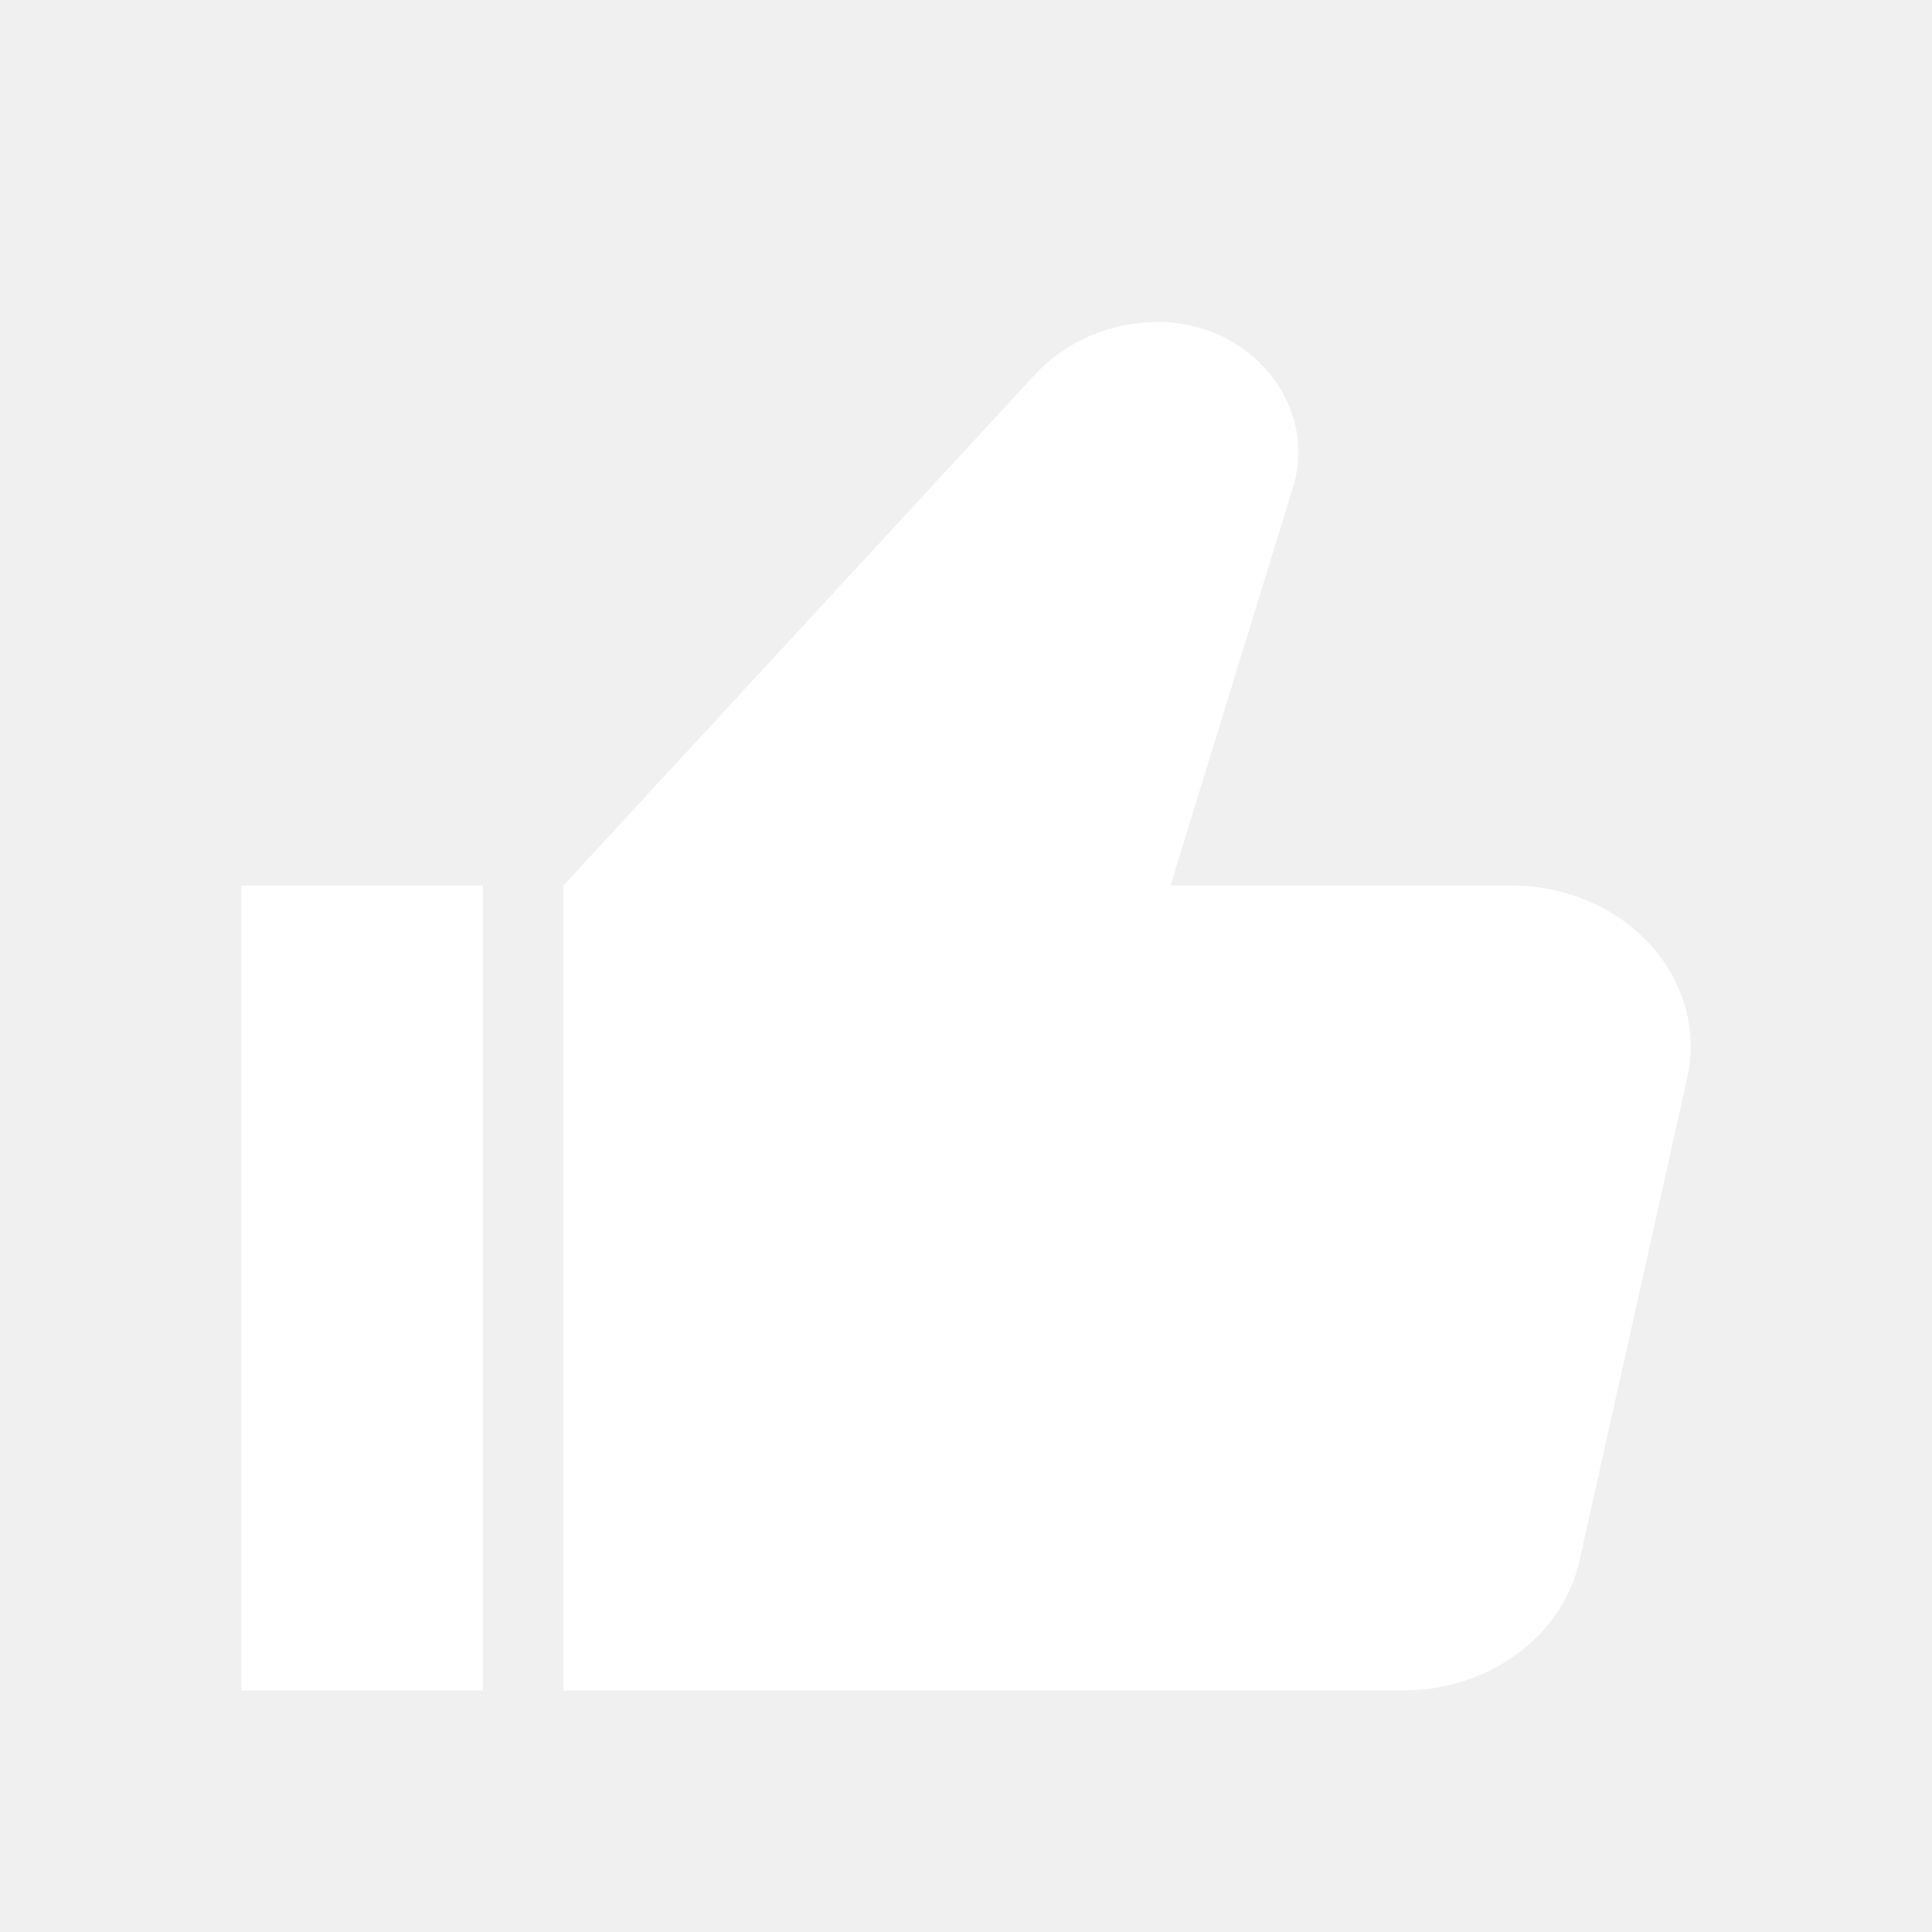
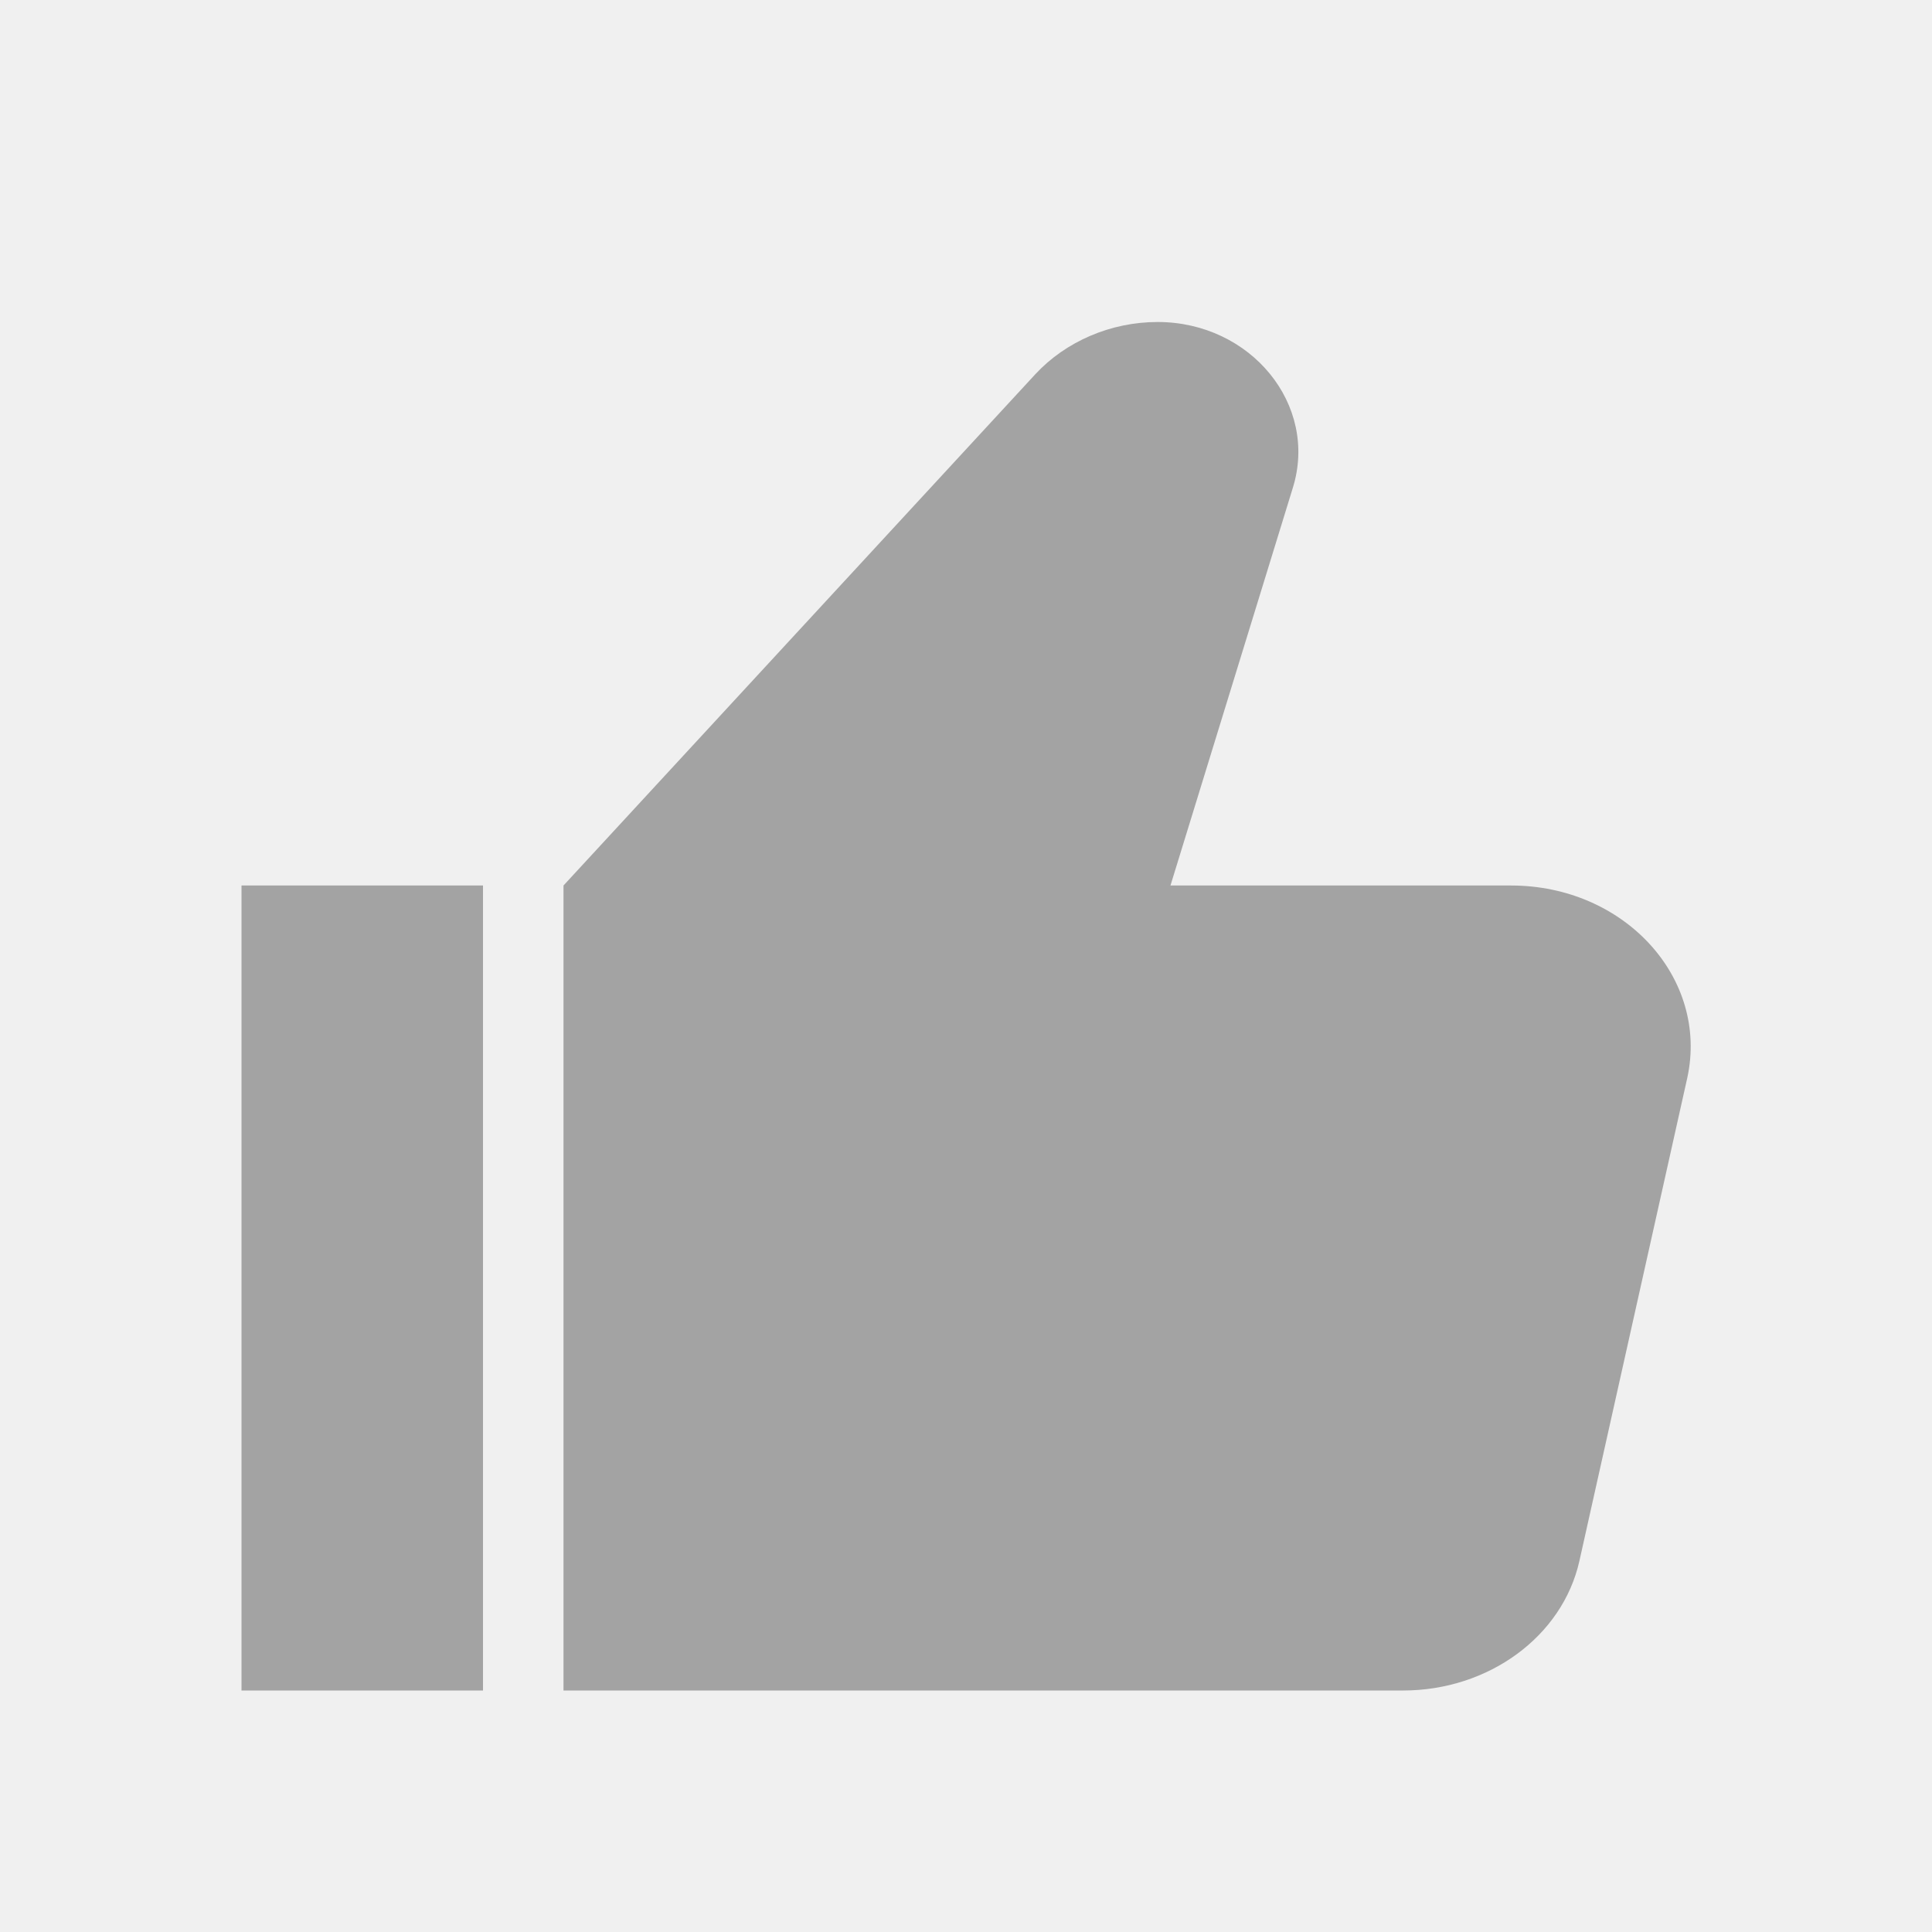
<svg xmlns="http://www.w3.org/2000/svg" width="24" height="24" viewBox="0 0 24 24" fill="none">
-   <path d="M3 11H6V21H3V11ZM18.77 11H14.54L16.06 6.06C16.38 5.03 15.54 4 14.38 4C13.8 4 13.24 4.24 12.86 4.65L7 11V21H17.43C18.49 21 19.41 20.33 19.62 19.39L20.96 13.39C21.23 12.15 20.18 11 18.77 11Z" fill="white" />
+   <path d="M3 11H6V21H3V11ZM18.77 11H14.54L16.06 6.06C16.38 5.03 15.54 4 14.38 4C13.8 4 13.24 4.24 12.86 4.65L7 11V21H17.43C18.49 21 19.41 20.33 19.62 19.39L20.96 13.39C21.23 12.15 20.18 11 18.77 11Z" fill="#A3a3a3" />
</svg>
